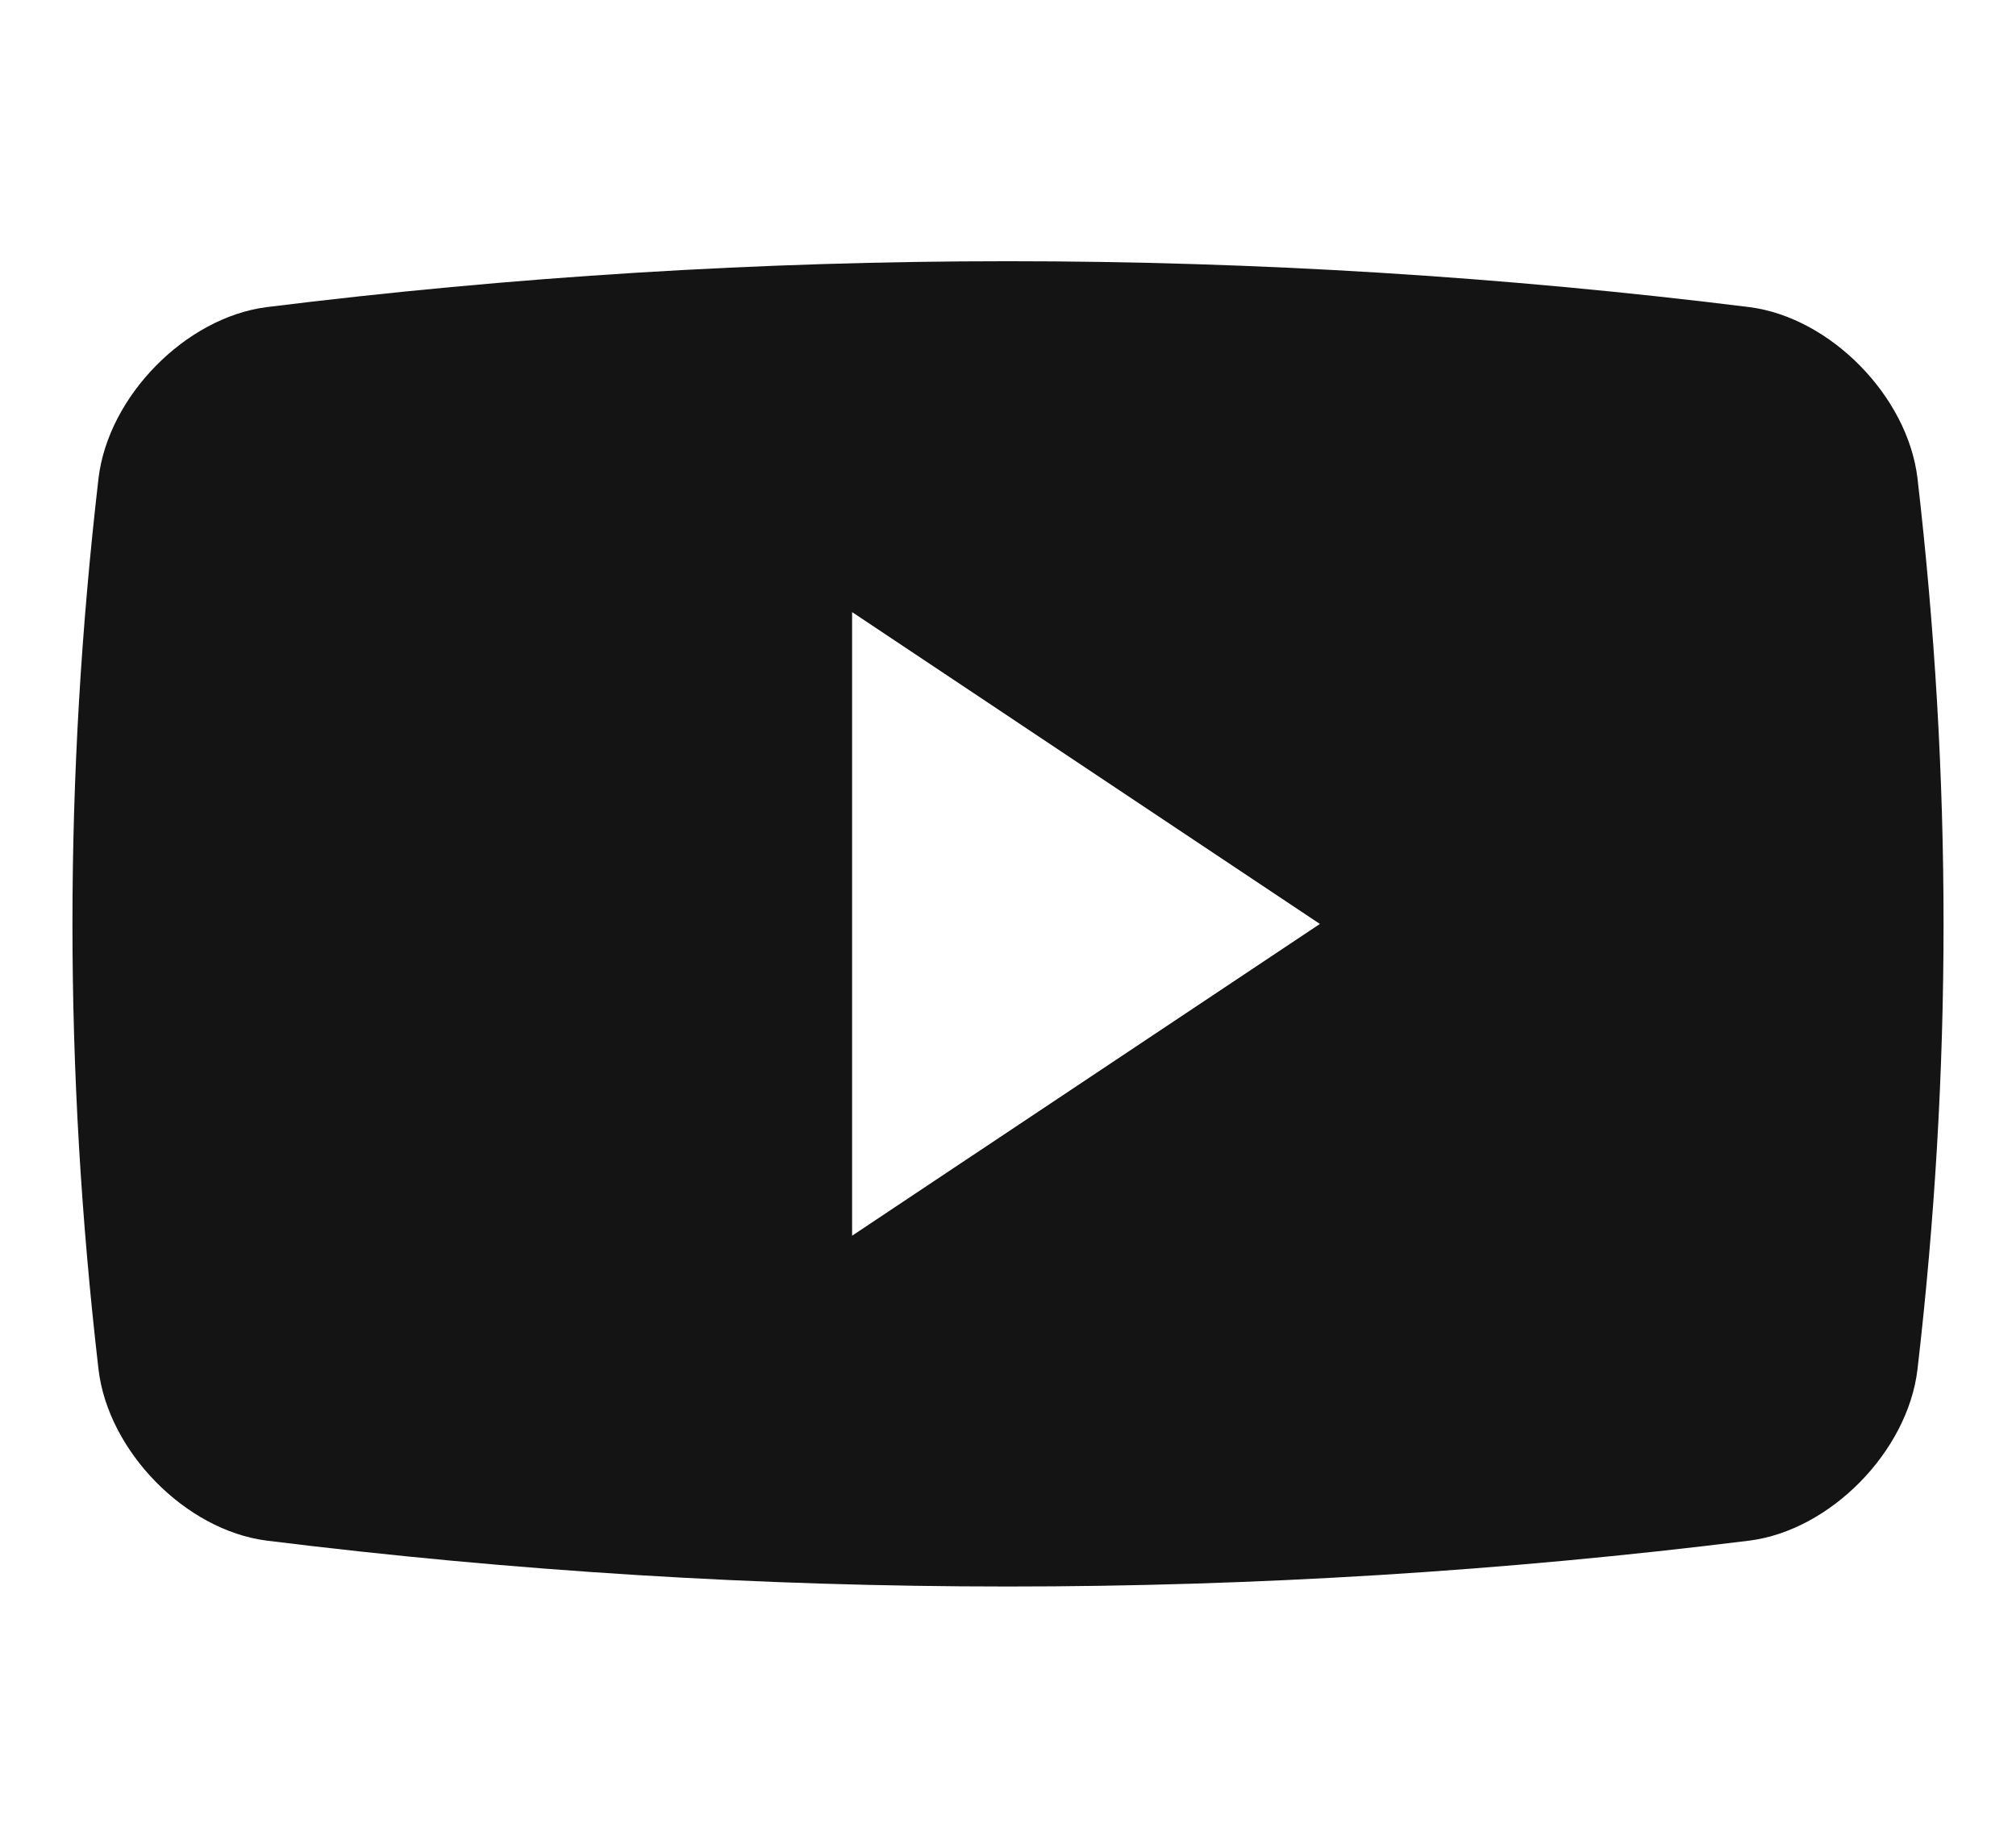
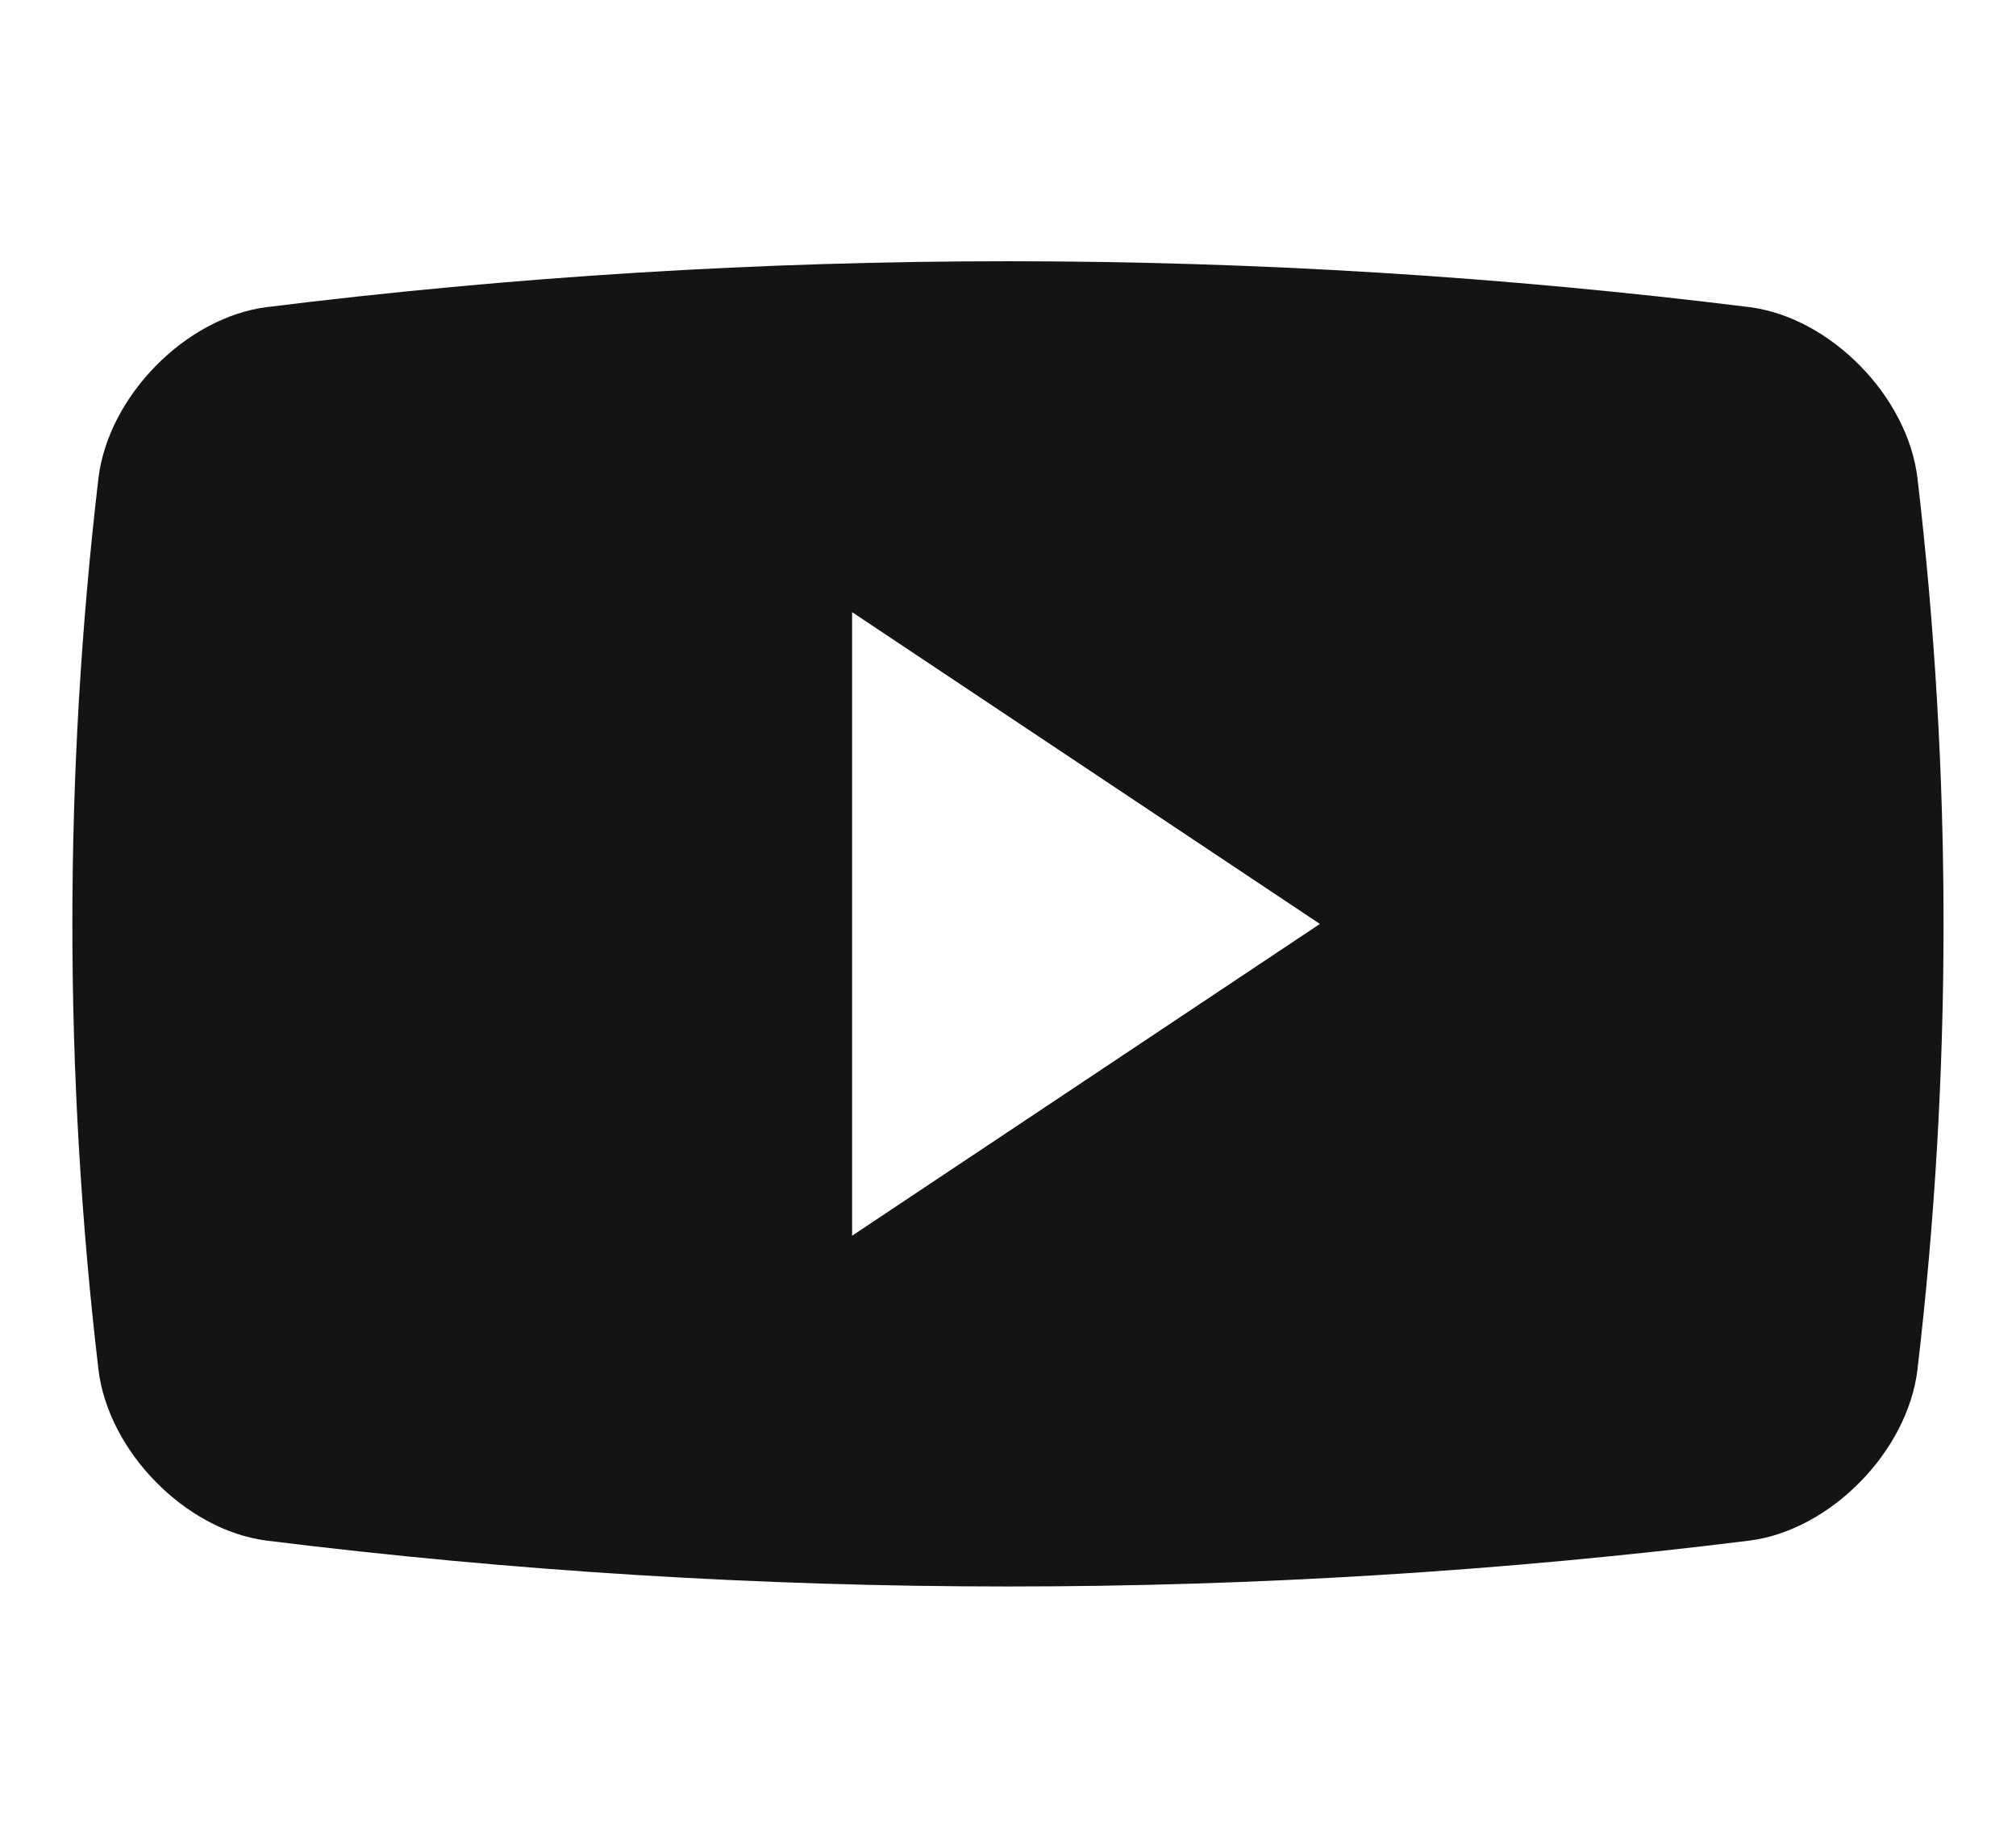
- <svg xmlns="http://www.w3.org/2000/svg" width="24" height="22" viewBox="0 0 24 22" fill="none">
-   <path fill-rule="evenodd" clip-rule="evenodd" d="M20.829 3.657C21.791 3.782 22.71 4.717 22.827 5.693C23.241 9.267 23.241 12.734 22.827 16.307C22.71 17.283 21.791 18.219 20.829 18.343C14.965 19.072 9.034 19.072 3.172 18.343C2.209 18.219 1.29 17.283 1.173 16.307C0.759 12.733 0.759 9.267 1.173 5.693C1.29 4.717 2.209 3.782 3.172 3.657C9.034 2.928 14.965 2.928 20.829 3.657ZM10.144 7.288V14.713L15.713 11.001L10.144 7.288Z" fill="#141414" />
+ <svg xmlns="http://www.w3.org/2000/svg" width="24" height="22" fill="none">
+   <path fill-rule="evenodd" clip-rule="evenodd" d="M20.83 3.657c.961.125 1.88 1.06 1.997 2.036a45.504 45.504 0 0 1 0 10.614c-.117.976-1.036 1.912-1.998 2.036a71.587 71.587 0 0 1-17.657 0c-.963-.124-1.882-1.06-2-2.036a45.51 45.51 0 0 1 0-10.614c.118-.976 1.037-1.911 2-2.036a71.587 71.587 0 0 1 17.657 0Zm-10.686 3.63v7.426l5.569-3.712-5.57-3.713Z" fill="#141414" />
</svg>
